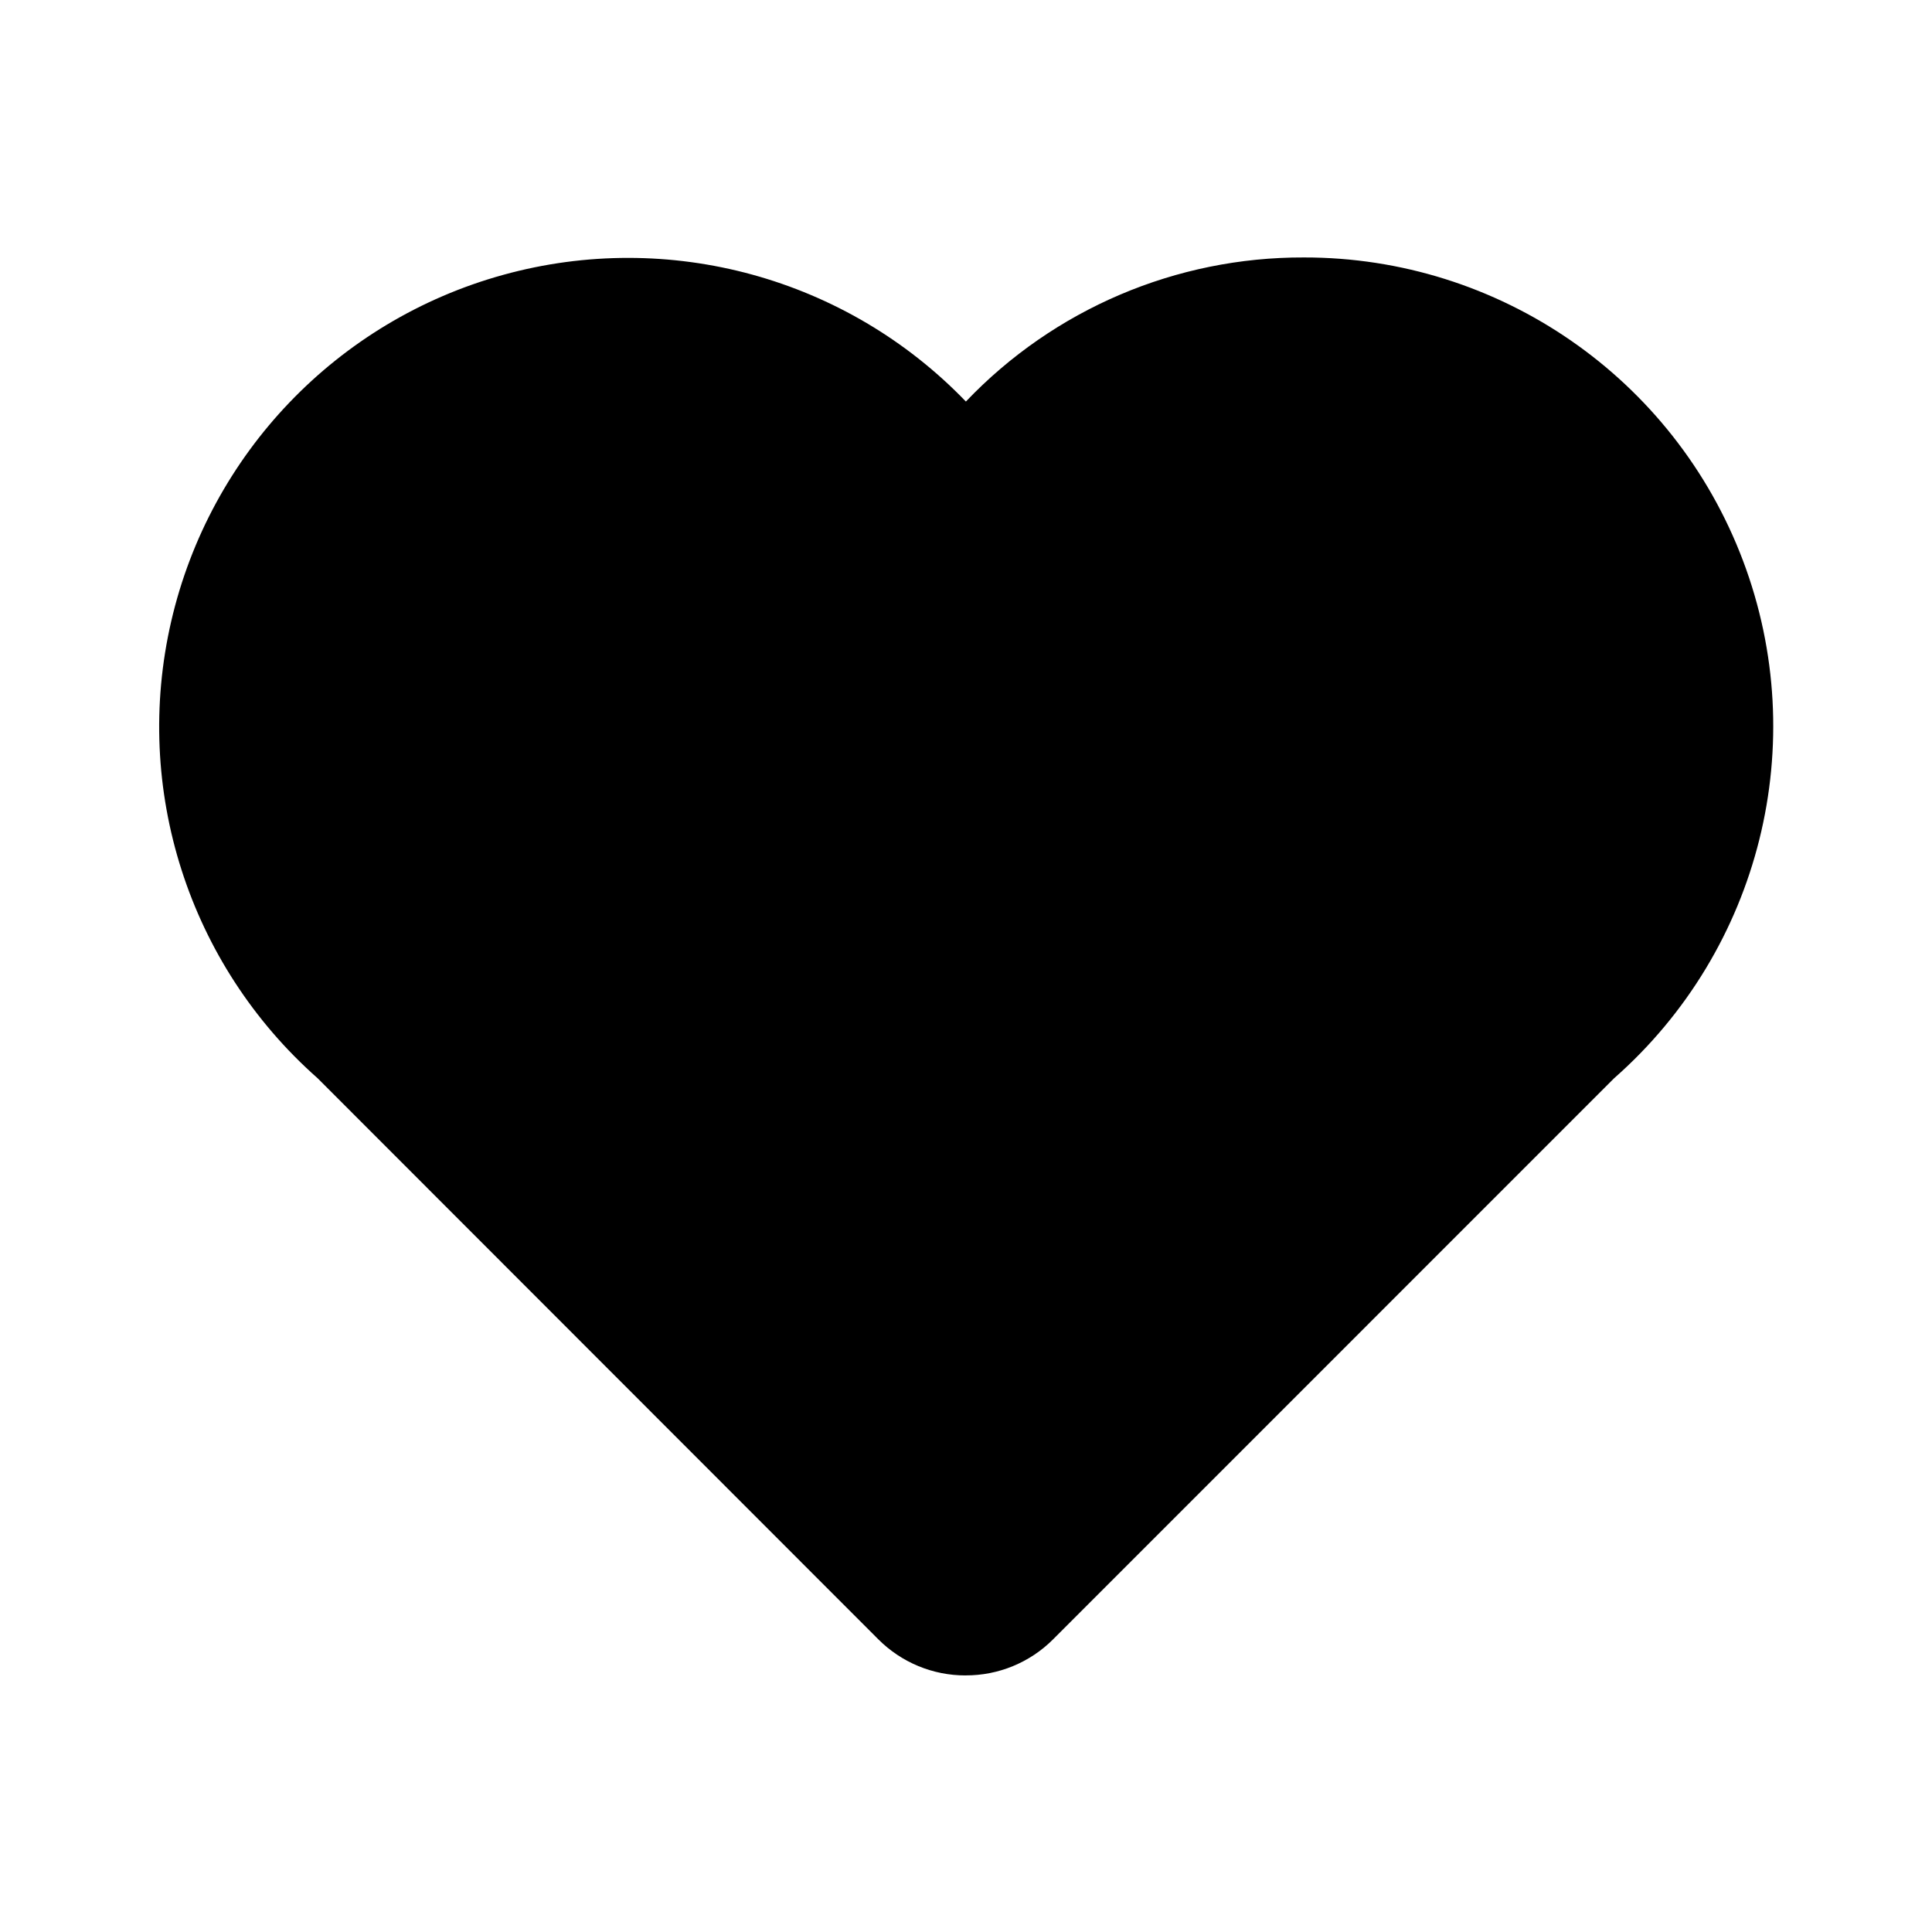
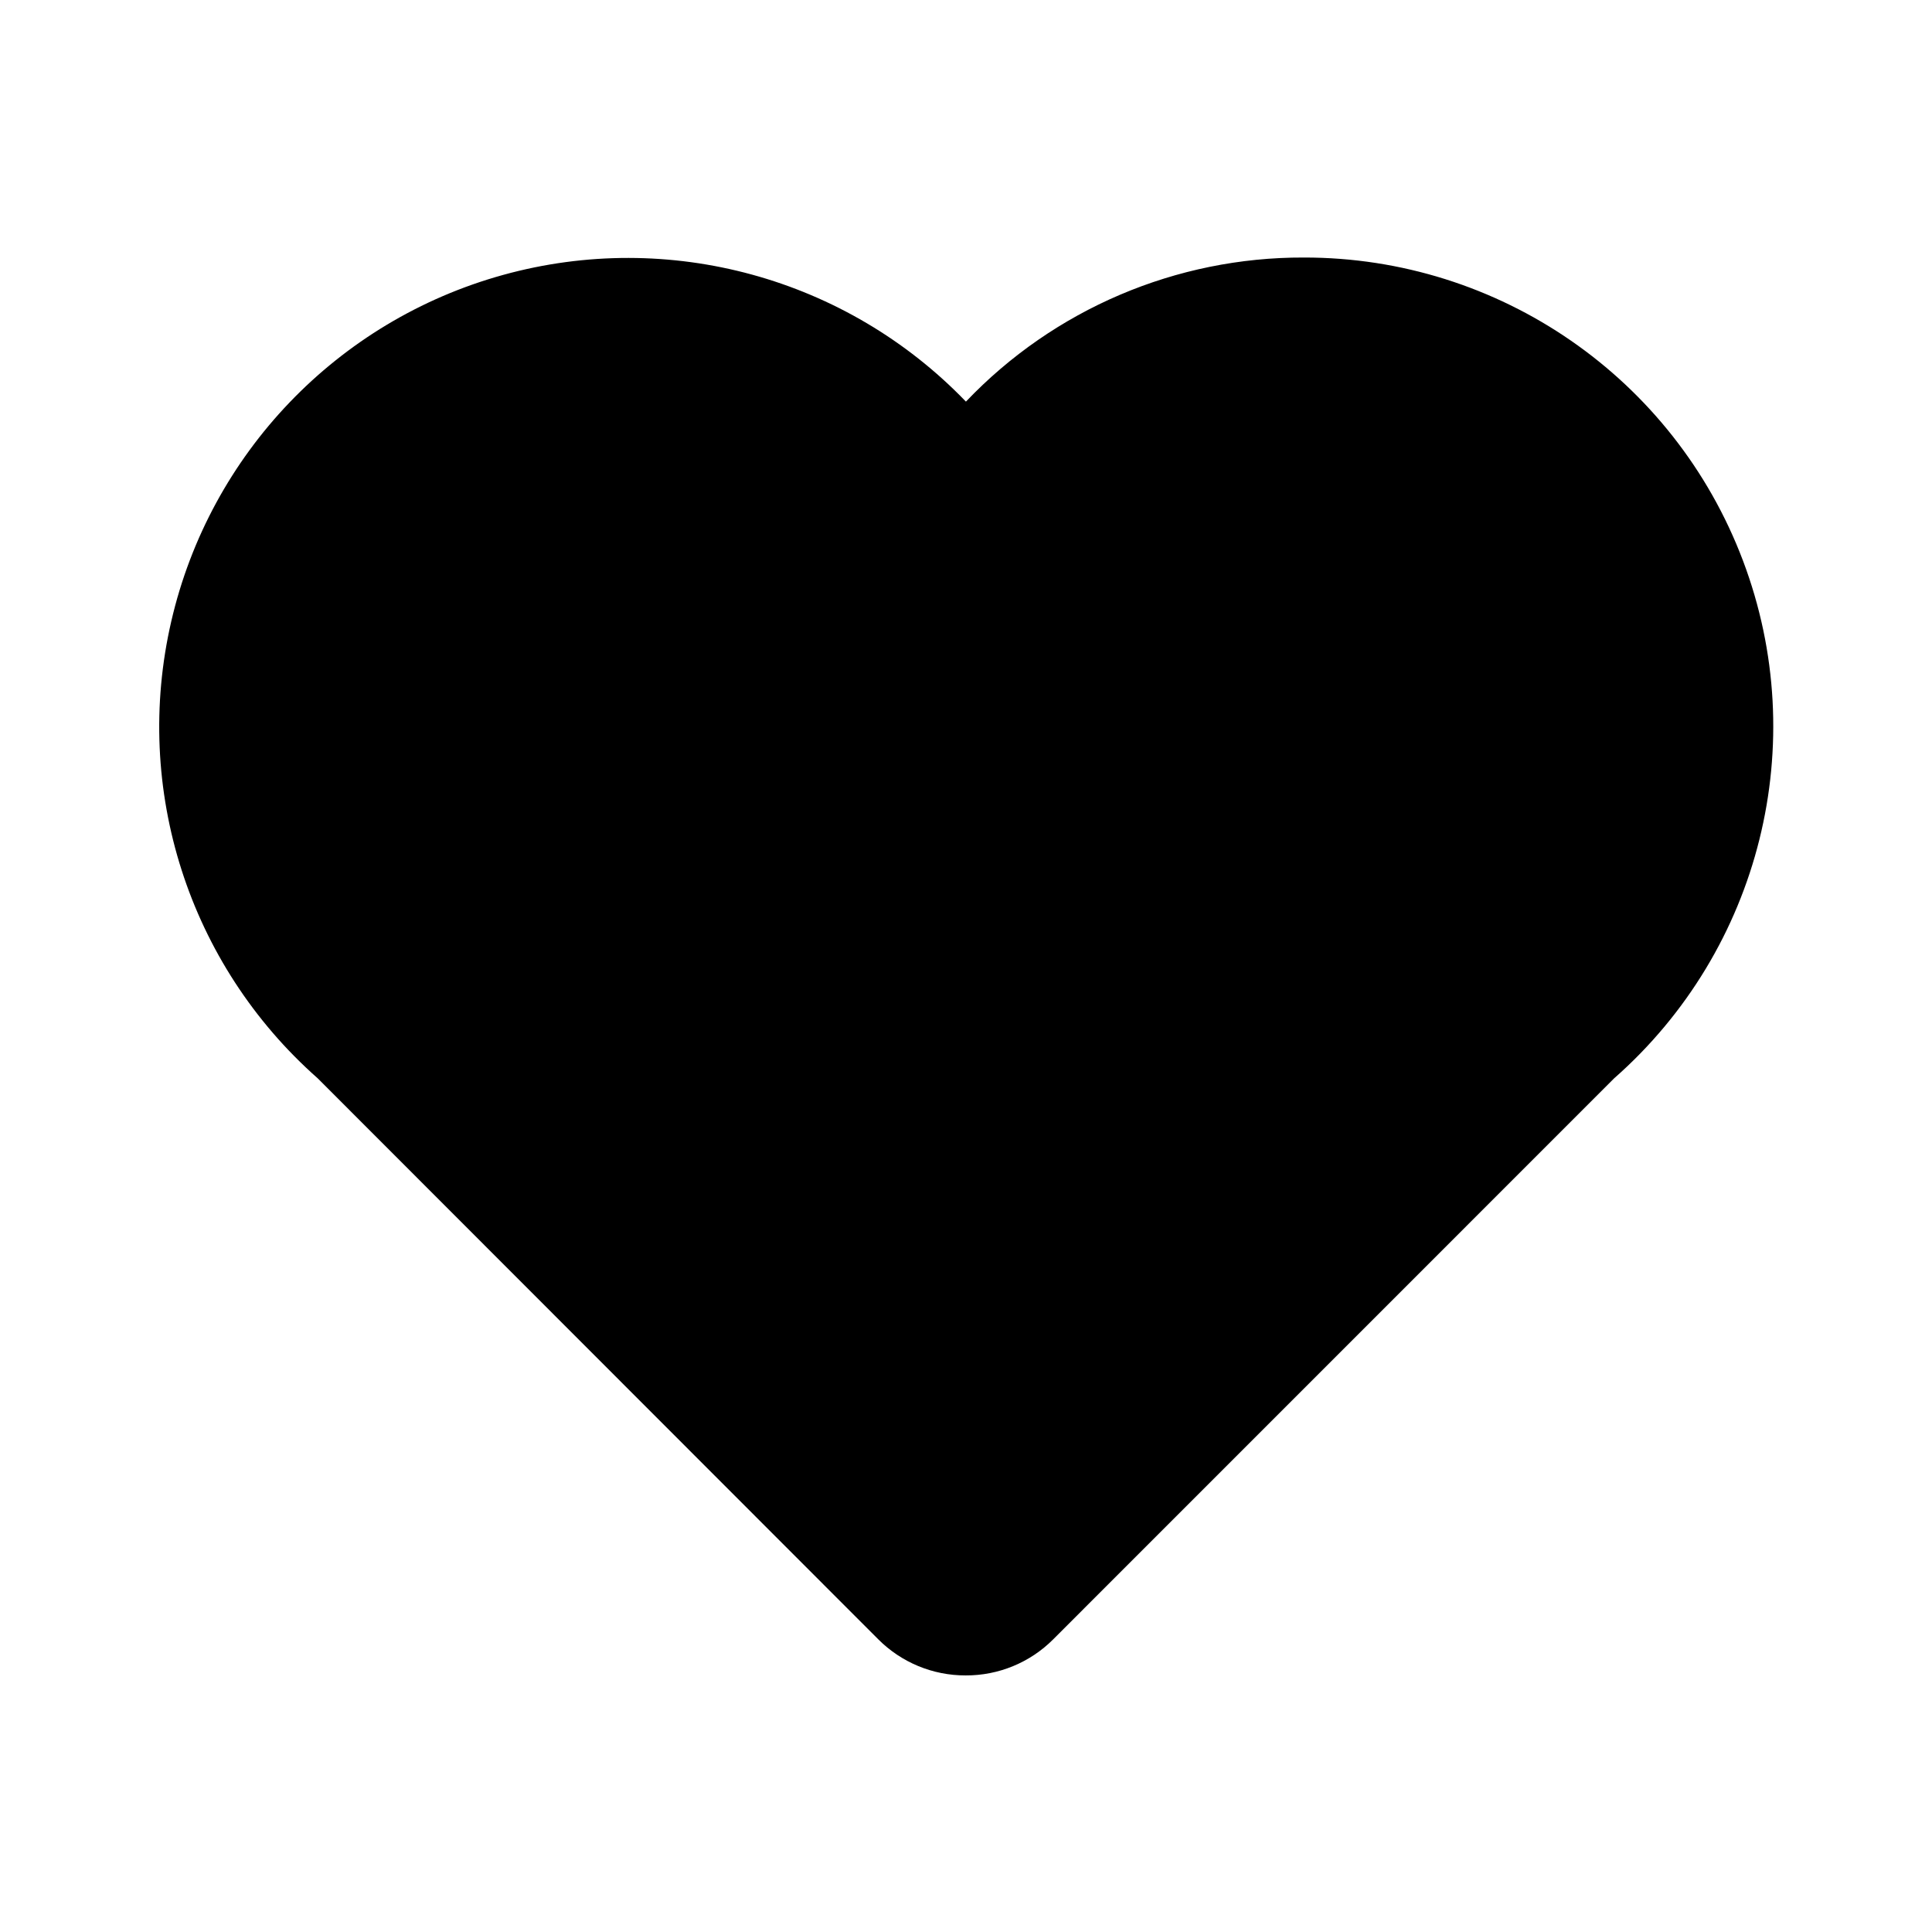
- <svg xmlns="http://www.w3.org/2000/svg" height="50" viewBox="0 0 50 50" width="50">
-   <path d="m20.995 36.879c-.848.002-1.661-.335-2.26-.935l-14.51-14.52c-3.337-2.948-4.791-7.486-3.789-11.825 1.002-4.338 4.298-7.78 8.59-8.966 4.291-1.187 8.888.071 11.976 3.278 2.28-2.392 5.443-3.74 8.748-3.729 5.051-.006 9.578 3.119 11.363 7.845 1.785 4.725.456 10.063-3.337 13.399l-14.515 14.517c-.6.602-1.417.939-2.267.935z" transform="translate(3.995 6.480799)" />
+ <svg xmlns="http://www.w3.org/2000/svg" width="50px" height="50px" viewBox="0 0 50 50" version="1.1">
+   <g id="033-coeur" stroke="none" stroke-width="1" fill="none" fill-rule="evenodd">
+     <g id="Group" transform="translate(3.995, 6.480799)" fill="#000000" fill-rule="nonzero">
+       <g id="200-coeur">
+         <g id="ICONSET-01">
+           <g id="200-coeur">
+             <path d="M20.995,36.879 C20.147,36.881 19.334,36.545 18.735,35.945 L4.226,21.425 C0.889,18.477 -0.565,13.939 0.437,9.601 C1.438,5.262 4.735,1.821 9.026,0.634 C13.318,-0.553 17.914,0.706 21.003,3.913 C23.282,1.521 26.446,0.173 29.75,0.184 C34.802,0.178 39.328,3.303 41.113,8.029 C42.899,12.754 41.57,18.091 37.777,21.428 L23.262,35.945 C22.662,36.547 21.845,36.883 20.995,36.879 Z" id="Shape" />
+           </g>
+         </g>
+       </g>
+     </g>
+   </g>
</svg>
